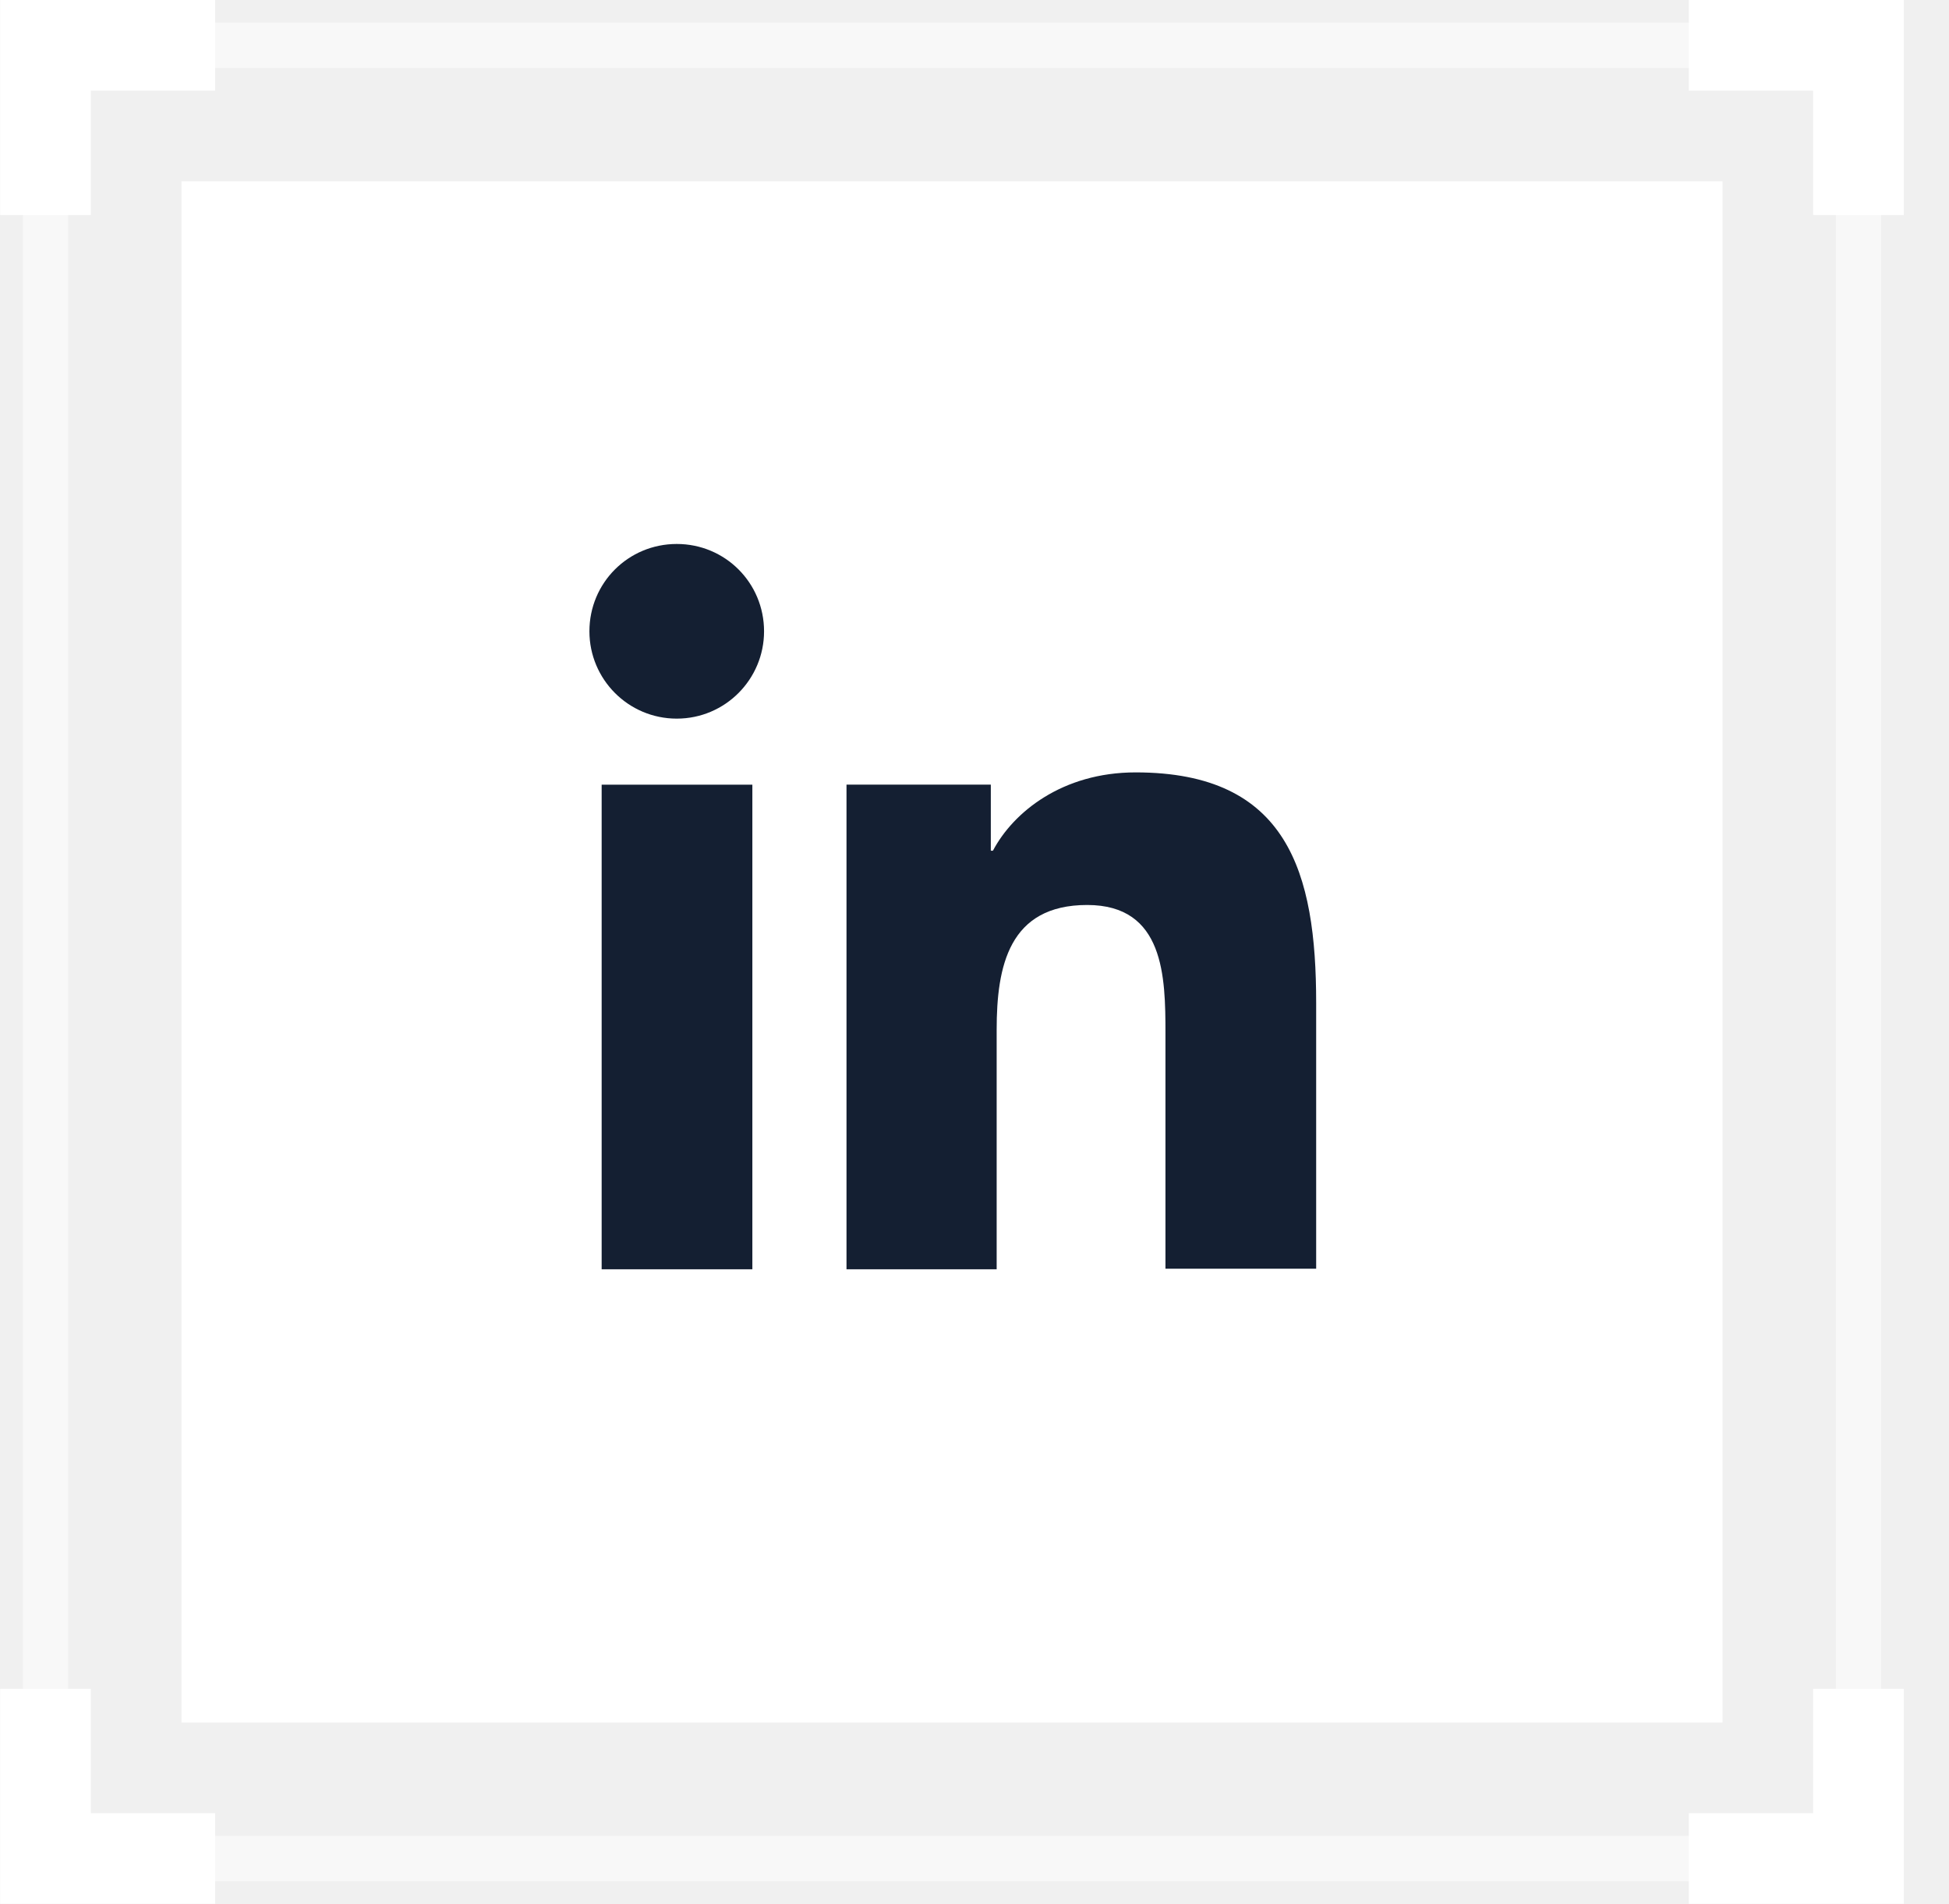
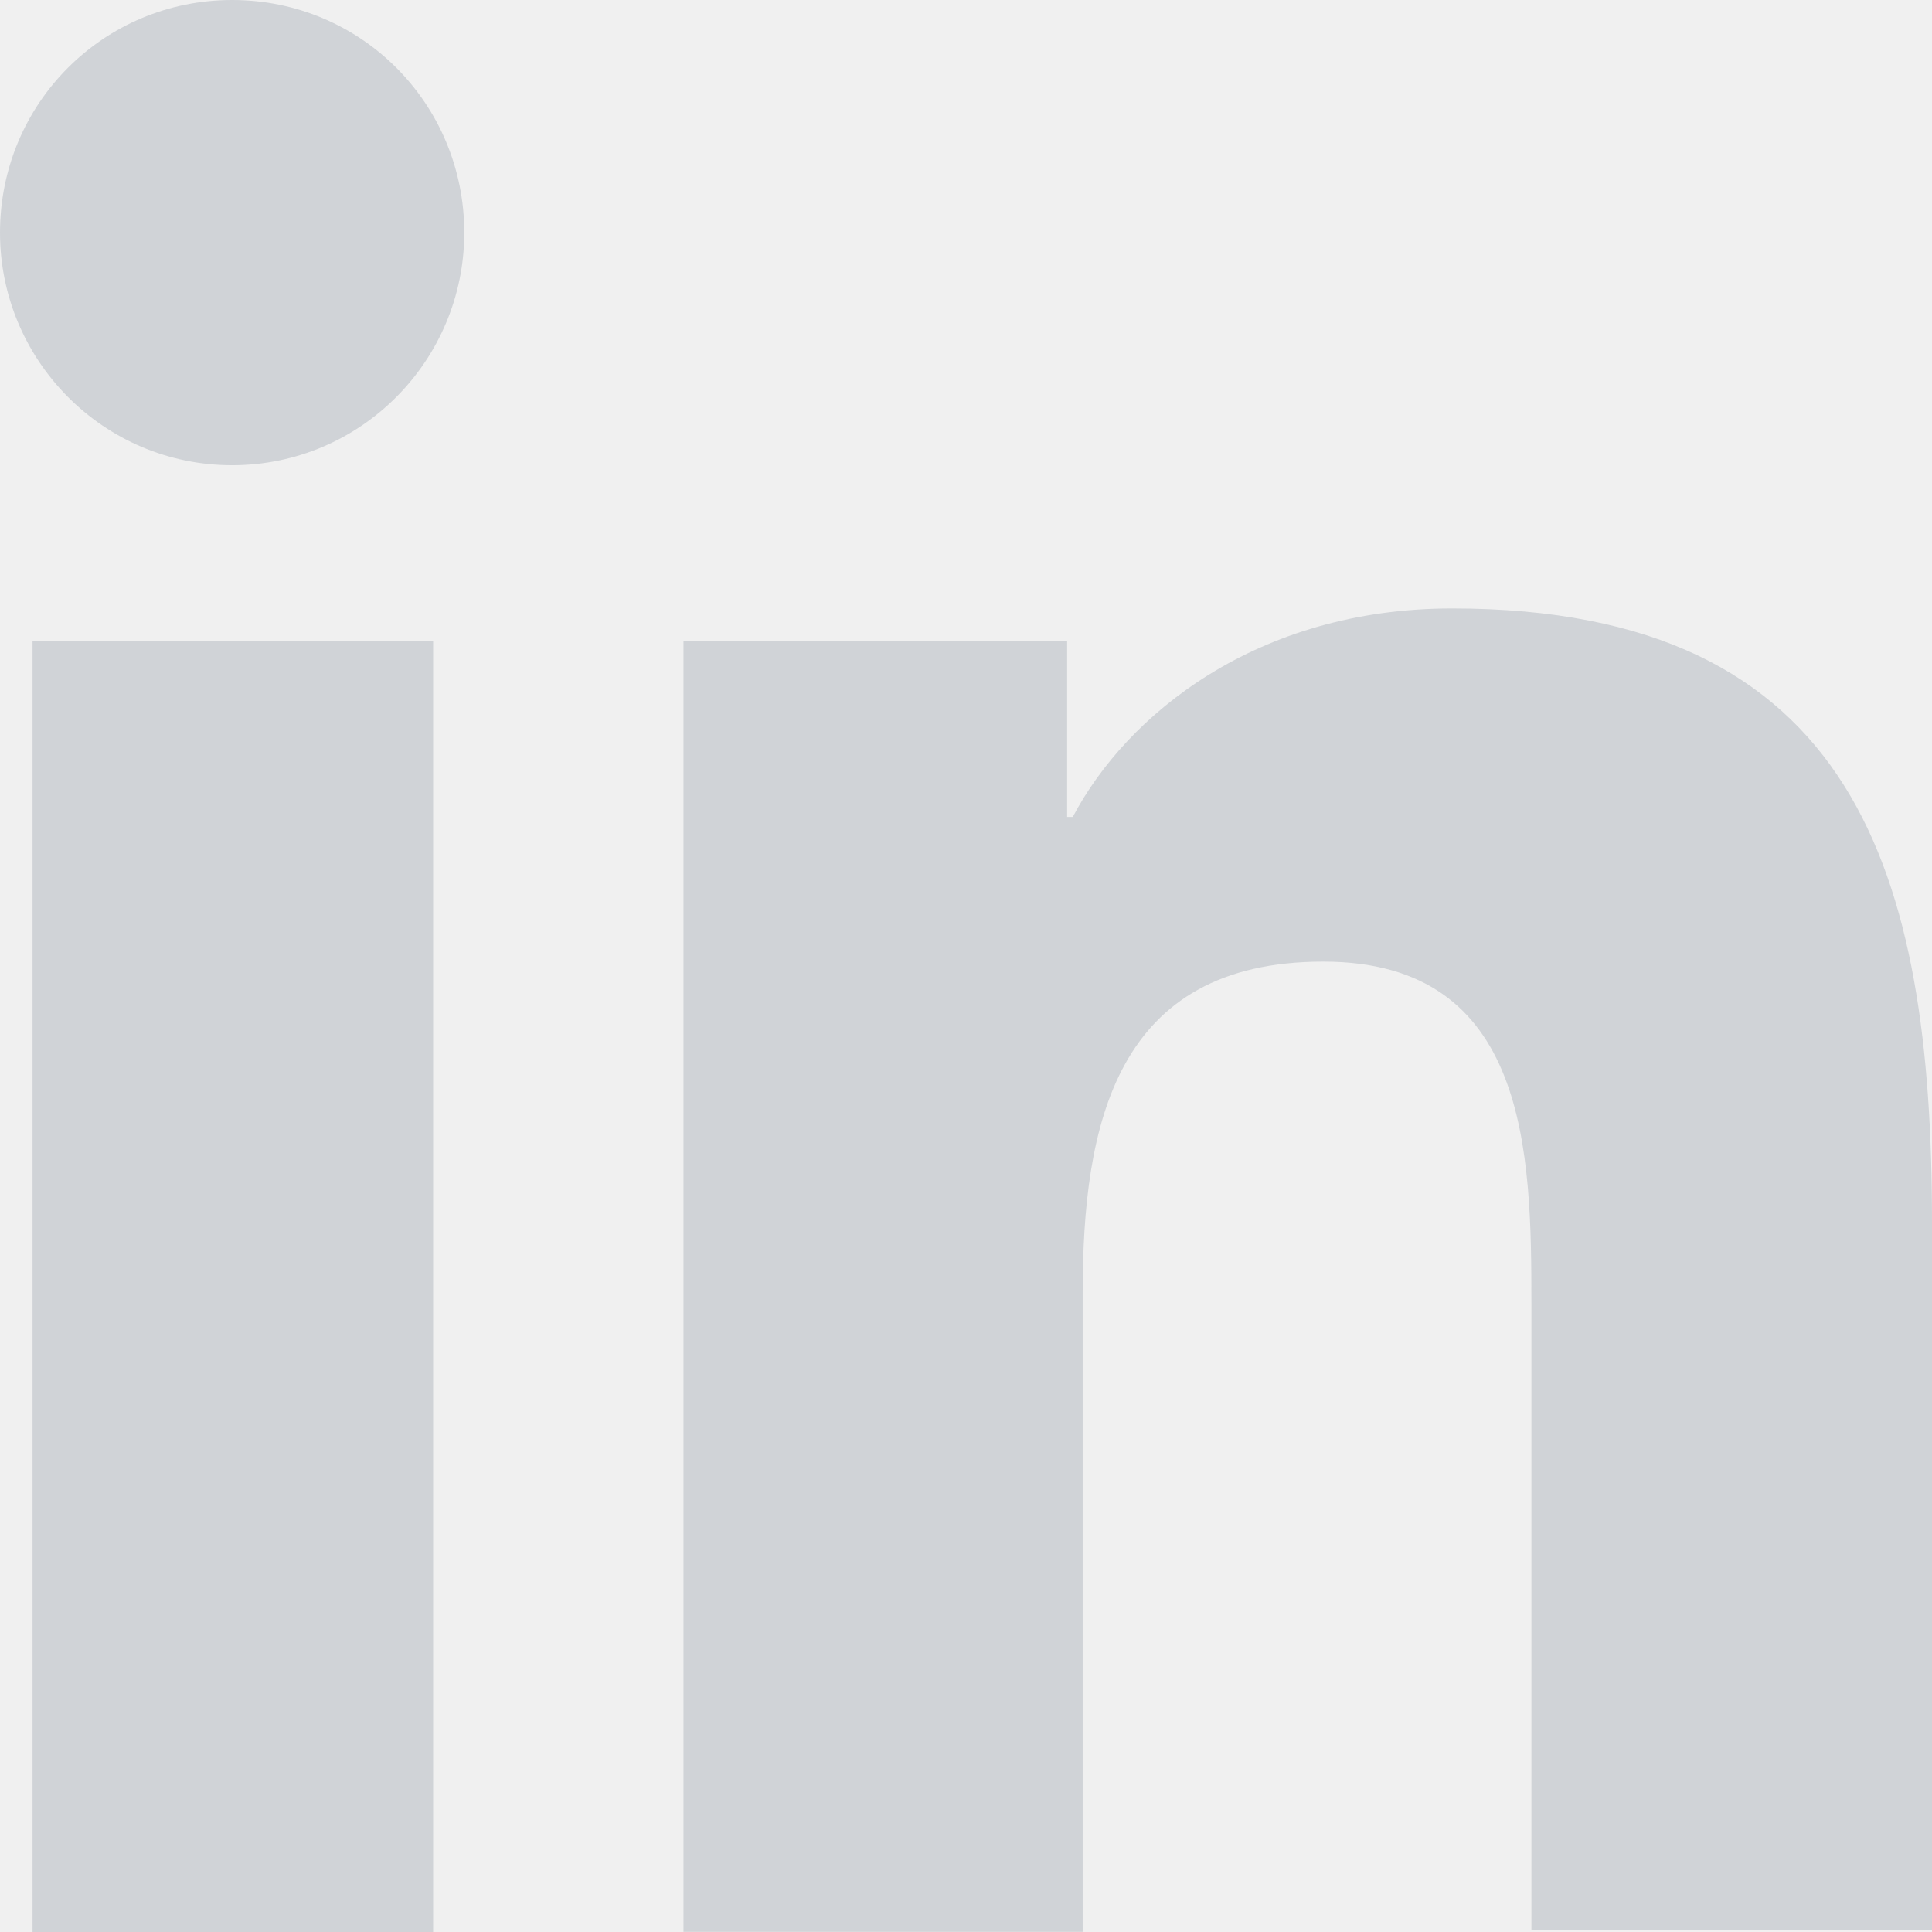
- <svg xmlns="http://www.w3.org/2000/svg" width="43" height="42" viewBox="0 0 43 42" fill="none">
-   <path opacity="0.5" d="M41.004 1H1.004V41H41.004V1Z" stroke="white" stroke-miterlimit="10" />
-   <rect x="4.004" y="4" width="34" height="34" fill="white" />
-   <path d="M13.274 17.31H16.599V28.001H13.274V17.31ZM14.931 12C16 12 16.857 12.858 16.857 13.927C16.857 14.984 16 15.853 14.931 15.853C13.861 15.853 13.004 14.984 13.004 13.927C13.004 12.858 13.861 12 14.931 12Z" fill="#141F32" />
-   <path d="M18.676 17.309H21.86V18.766H21.907C22.353 17.92 23.434 17.039 25.055 17.039C28.415 17.039 29.038 19.248 29.038 22.126V27.988H25.713V22.796C25.713 21.55 25.689 19.964 23.986 19.964C22.259 19.964 21.989 21.315 21.989 22.713V28H18.676V17.309Z" fill="#141F32" />
-   <path d="M37.26 1H41.003V4.744" stroke="white" stroke-width="2" stroke-miterlimit="10" />
-   <path d="M1.004 4.744V1H4.747" stroke="white" stroke-width="2" stroke-miterlimit="10" />
-   <path d="M1.004 37.255V40.998H4.747" stroke="white" stroke-width="2" stroke-miterlimit="10" />
-   <path d="M41.003 37.255V40.998H37.26" stroke="white" stroke-width="2" stroke-miterlimit="10" />
+ <svg xmlns="http://www.w3.org/2000/svg" width="26" height="26" viewBox="0 0 26 26" fill="none">
+   <path d="M0.438 8.628H5.829V26H0.438V8.628ZM3.124 0C4.858 0 6.248 1.394 6.248 3.131C6.248 4.849 4.858 6.261 3.124 6.261C1.391 6.261 0 4.849 0 3.131C0 1.394 1.391 0 3.124 0Z" fill="#D0D3D7" />
+   <path d="M9.198 8.627H14.361V10.994H14.437C15.161 9.619 16.913 8.188 19.542 8.188C24.99 8.188 26 11.776 26 16.453V25.979H20.609V17.541C20.609 15.518 20.571 12.941 17.808 12.941C15.008 12.941 14.57 15.136 14.57 17.408V25.998H9.198V8.627Z" fill="#D0D3D7" />
</svg>
